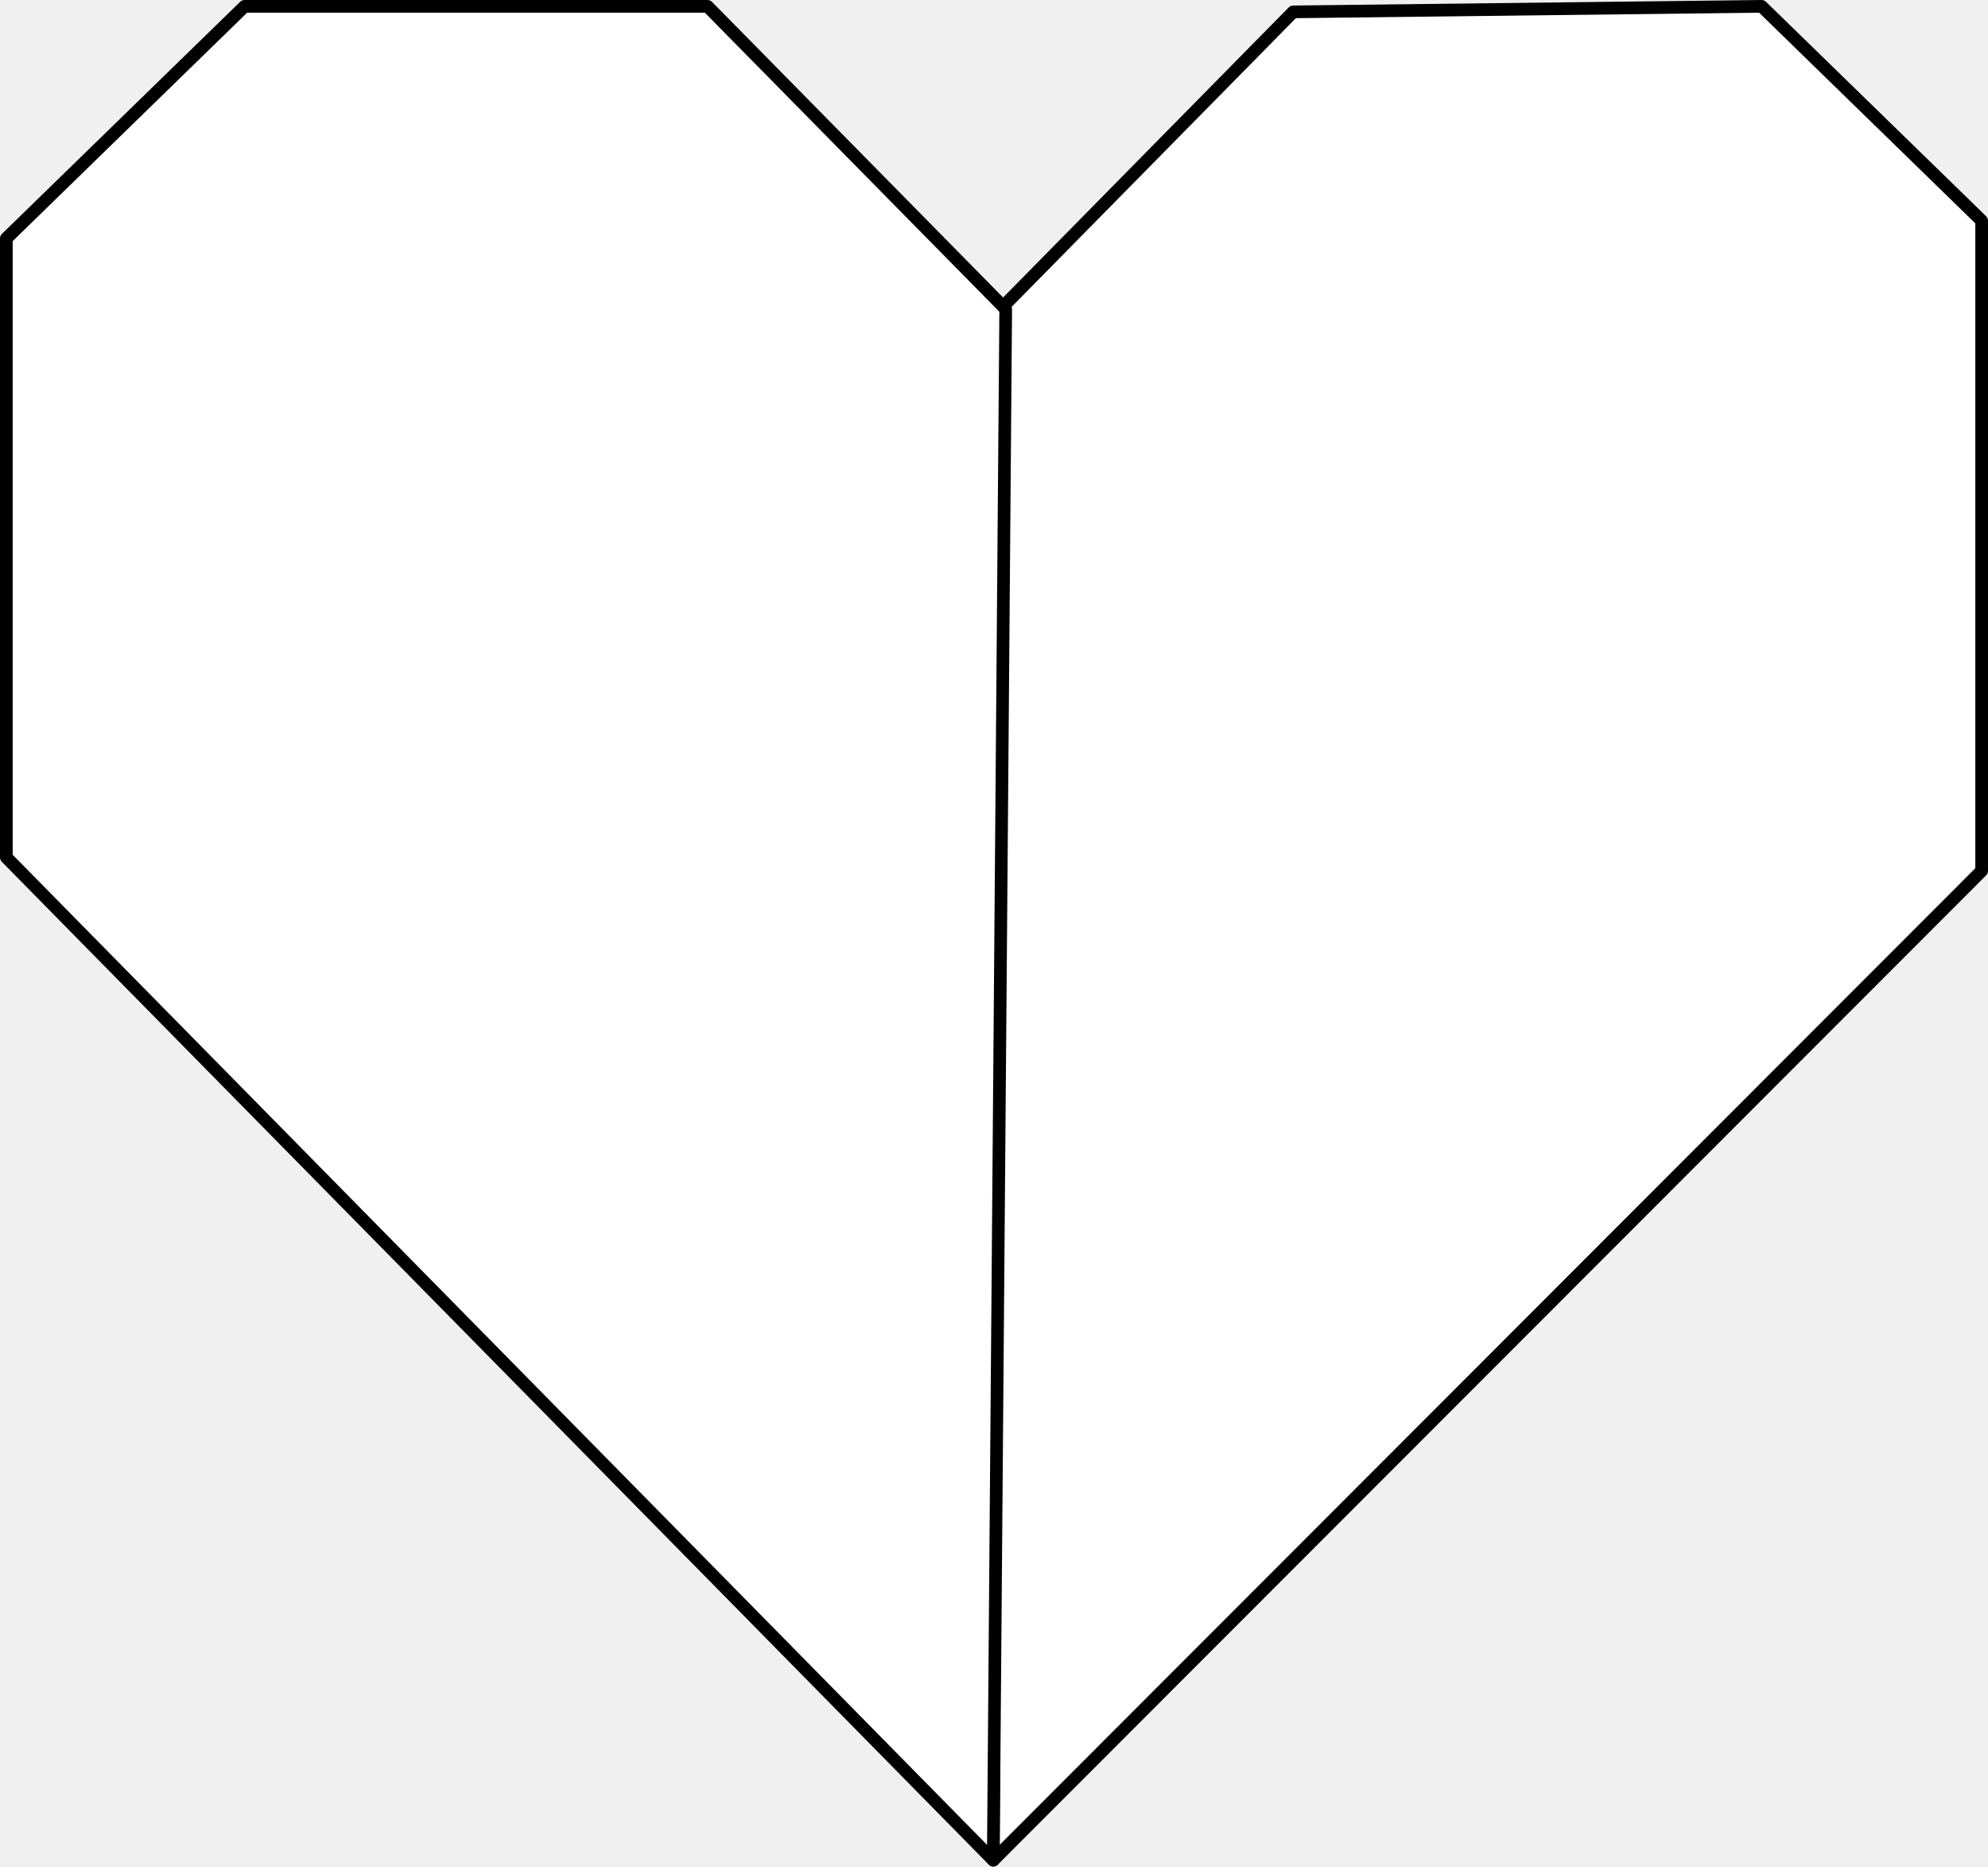
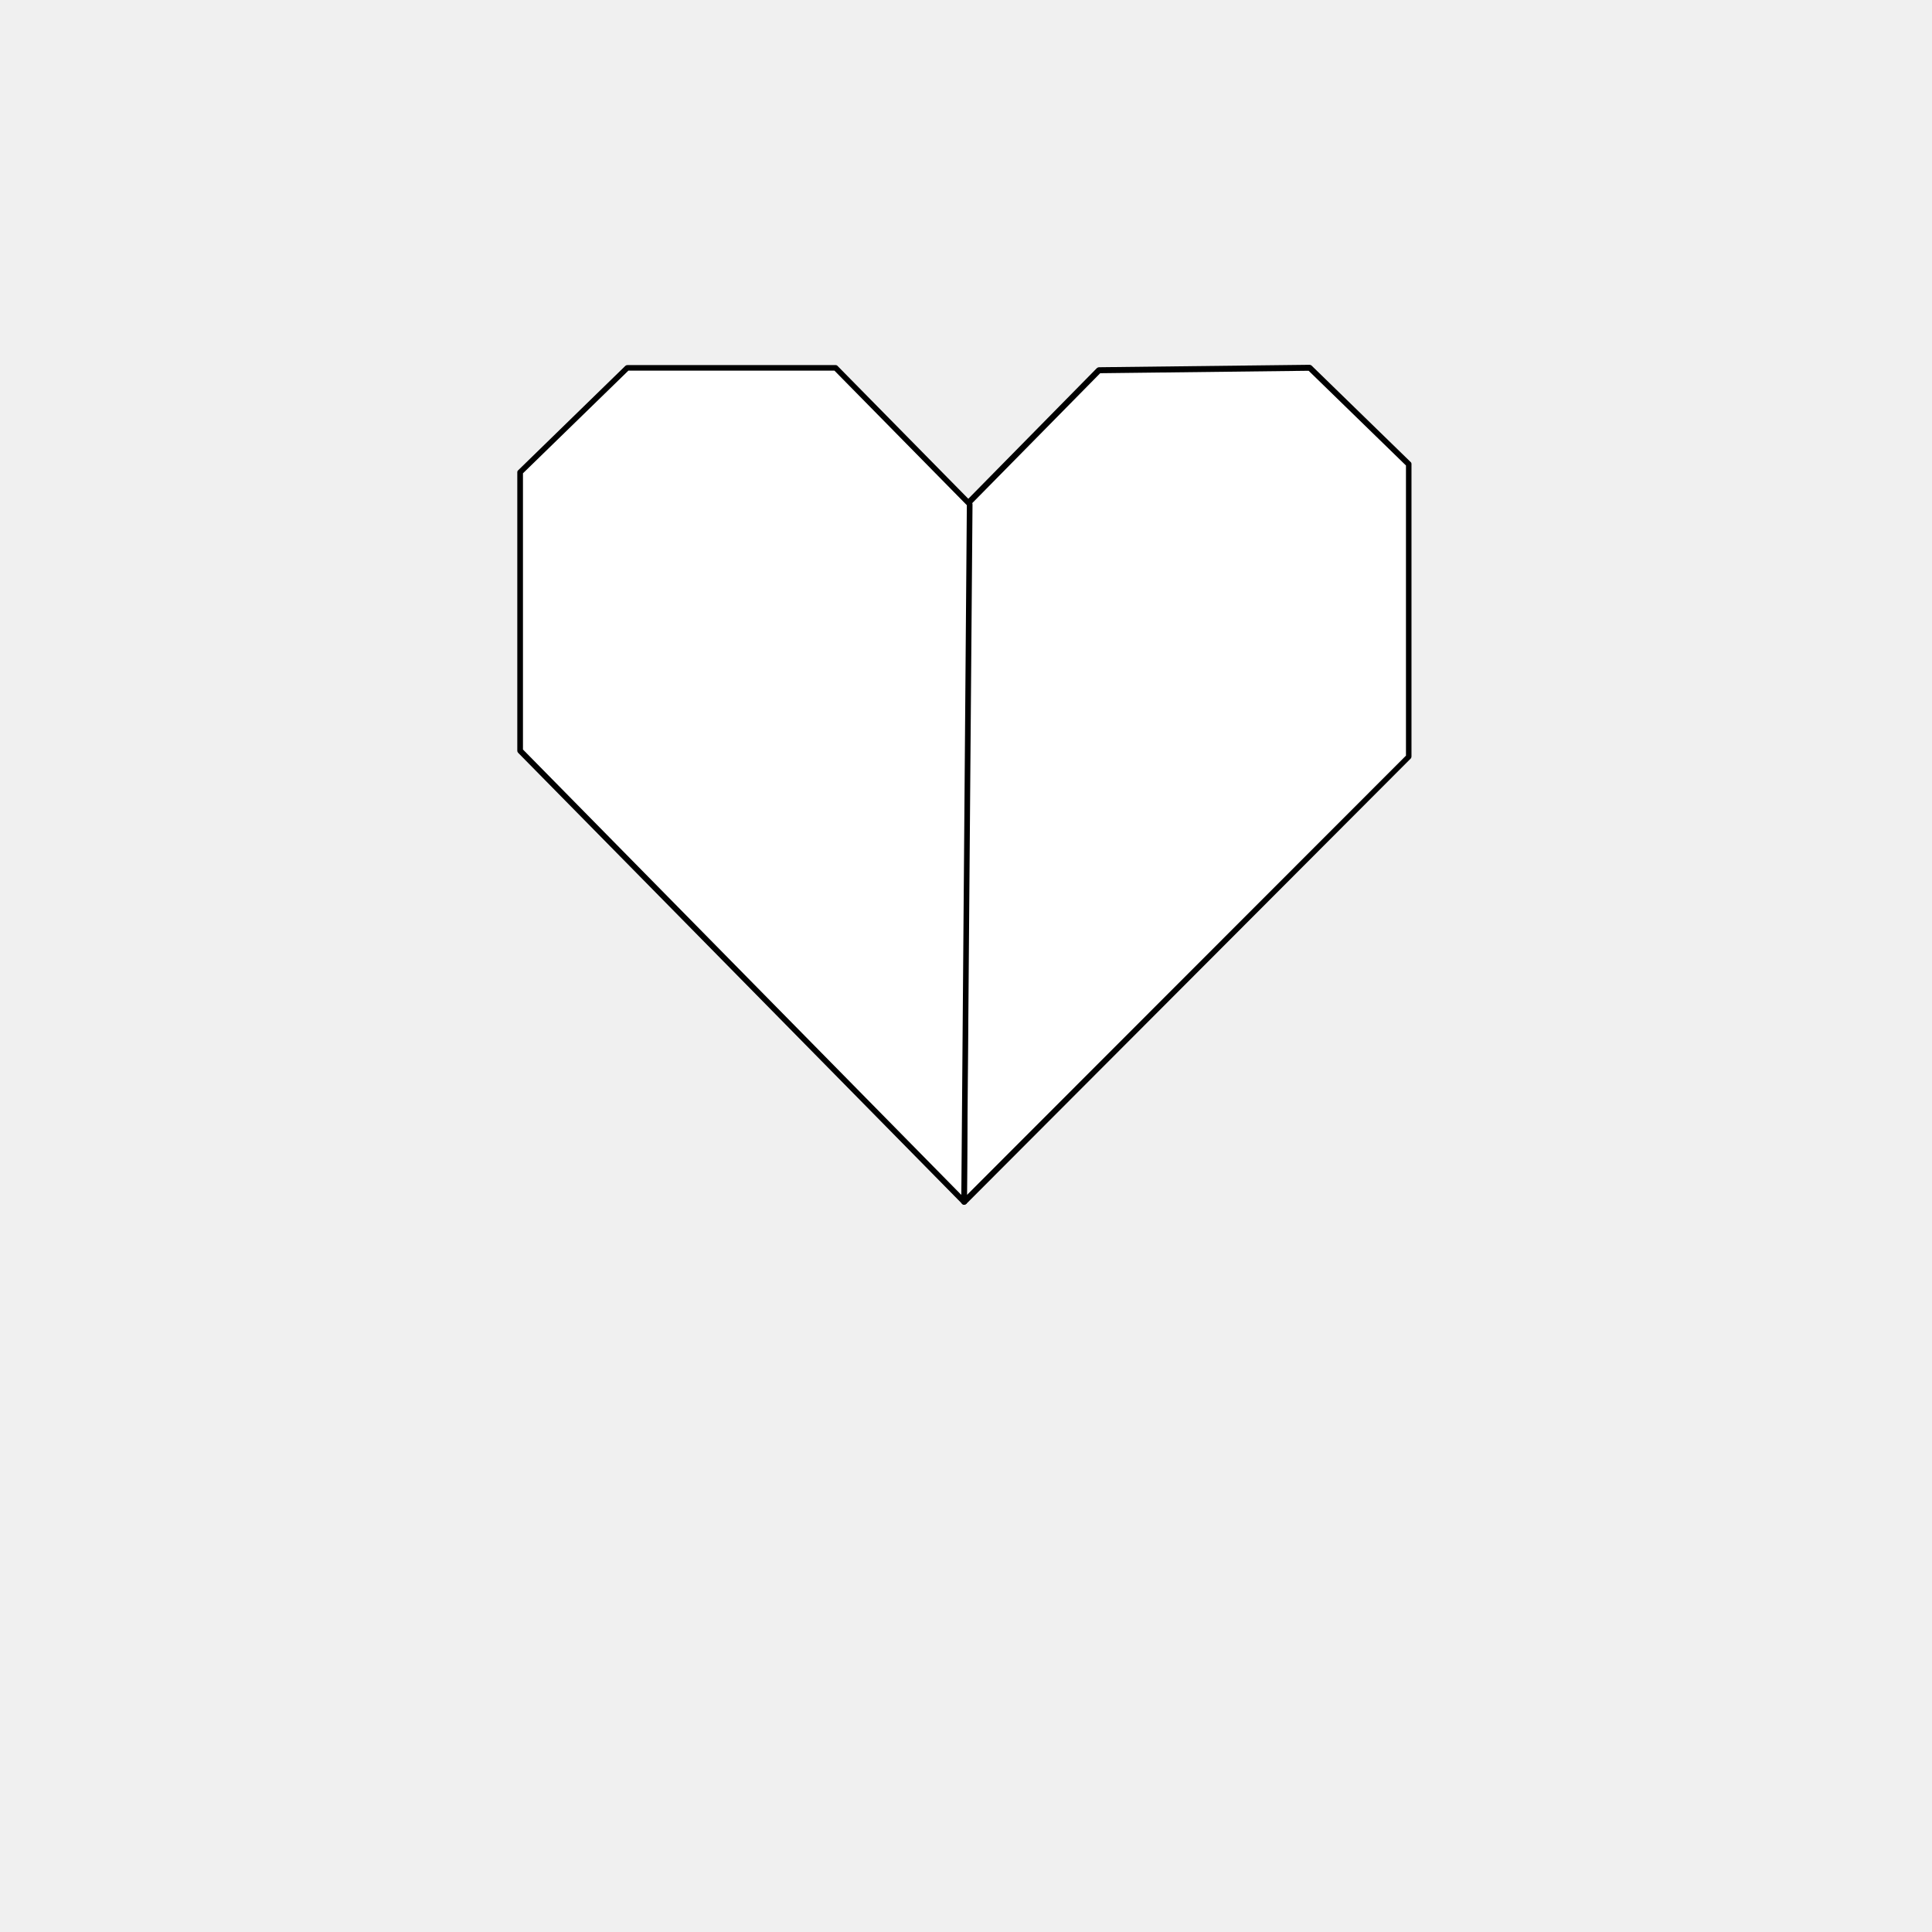
- <svg xmlns="http://www.w3.org/2000/svg" viewBox="0 0 2036.39 1912.1">
-   <defs>
-     <style>.cls-1{fill:#fff;}</style>
-   </defs>
-   <g id="Layer_2" data-name="Layer 2">
-     <g id="Layer_1-2" data-name="Layer 1">
-       <polygon class="cls-1" points="2029.9 226.06 2029.9 892.12 1017.46 1905.62 1024.82 316.72 1324.68 12.16 1804.52 6.49 2029.9 226.06" />
-       <path d="M1017.46,1912.1a6.49,6.49,0,0,1-6.49-6.51l7.36-1588.9a6.5,6.5,0,0,1,1.87-4.52L1320.06,7.61a6.48,6.48,0,0,1,4.54-1.94L1804.44,0h.08A6.49,6.49,0,0,1,1809,1.84l225.39,219.58a6.5,6.5,0,0,1,2,4.64V892.12a6.49,6.49,0,0,1-1.9,4.59L1022.05,1910.2A6.51,6.51,0,0,1,1017.46,1912.1Zm13.83-1592.71L1024,1889.88l999.4-1000.44V228.8L1801.91,13l-474.48,5.61Z" />
-       <polygon class="cls-1" points="6.48 878.3 1017.46 1905.62 1030.2 316.72 724.75 6.49 250.5 6.49 6.48 244.21 6.48 878.3" />
-       <path d="M1017.46,1912.1a6.44,6.44,0,0,1-4.62-1.94L1.86,882.85A6.52,6.52,0,0,1,0,878.3V244.21a6.48,6.48,0,0,1,2-4.64L246,1.84A6.49,6.49,0,0,1,250.5,0H724.75a6.49,6.49,0,0,1,4.62,1.94l305.45,310.23a6.49,6.49,0,0,1,1.86,4.6l-12.74,1588.9a6.47,6.47,0,0,1-6.48,6.43ZM13,875.64,1011.1,1889.91l12.59-1570.55L722,13H253.13L13,247Z" />
+ <svg xmlns="http://www.w3.org/2000/svg" version="1.1" id="Layer_1" x="0px" y="0px" viewBox="0 0 1260.5 1260.5" style="enable-background:new 0 0 1260.5 1260.5;" xml:space="preserve">
+   <style type="text/css">
+ 	.st0{fill:#FFFFFF;}
+ </style>
+   <g id="Layer_2_00000080884914808157490560000006782999037018494372_">
+     <g id="Layer_1-2">
+       <polygon class="st0" points="919.1,302.9 919.1,493.7 629,784.1 631.1,328.9 717.1,241.6 854.6,240   " />
+       <path d="M629,786c-1,0-1.9-0.8-1.9-1.9c0,0,0,0,0,0l2.1-455.3c0-0.5,0.2-0.9,0.5-1.3l85.9-87.3c0.3-0.3,0.8-0.5,1.3-0.6l137.5-1.6    h0c0.5,0,0.9,0.2,1.3,0.5l64.6,62.9c0.4,0.3,0.6,0.8,0.6,1.3v190.9c0,0.5-0.2,1-0.5,1.3L630.4,785.5C630,785.8,629.5,786,629,786z     M633,329.6l-2.1,450L917.3,493V303.7l-63.5-61.8l-136,1.6L633,329.6z" />
+       <polygon class="st0" points="339.4,489.8 629,784.1 632.7,328.9 545.2,240 409.3,240 339.4,308.1   " />
+       <path d="M629,786c-0.5,0-1-0.2-1.3-0.6L338,491.1c-0.3-0.3-0.5-0.8-0.5-1.3V308.1c0-0.5,0.2-1,0.6-1.3l69.9-68.1    c0.3-0.3,0.8-0.5,1.3-0.5h135.9c0.5,0,1,0.2,1.3,0.6l87.5,88.9c0.3,0.4,0.5,0.8,0.5,1.3l-3.7,455.3C630.9,785.2,630.1,786,629,786    L629,786z M341.2,489l286,290.6l3.6-450l-86.4-87.8H410l-68.8,67V489z" />
    </g>
  </g>
</svg>
